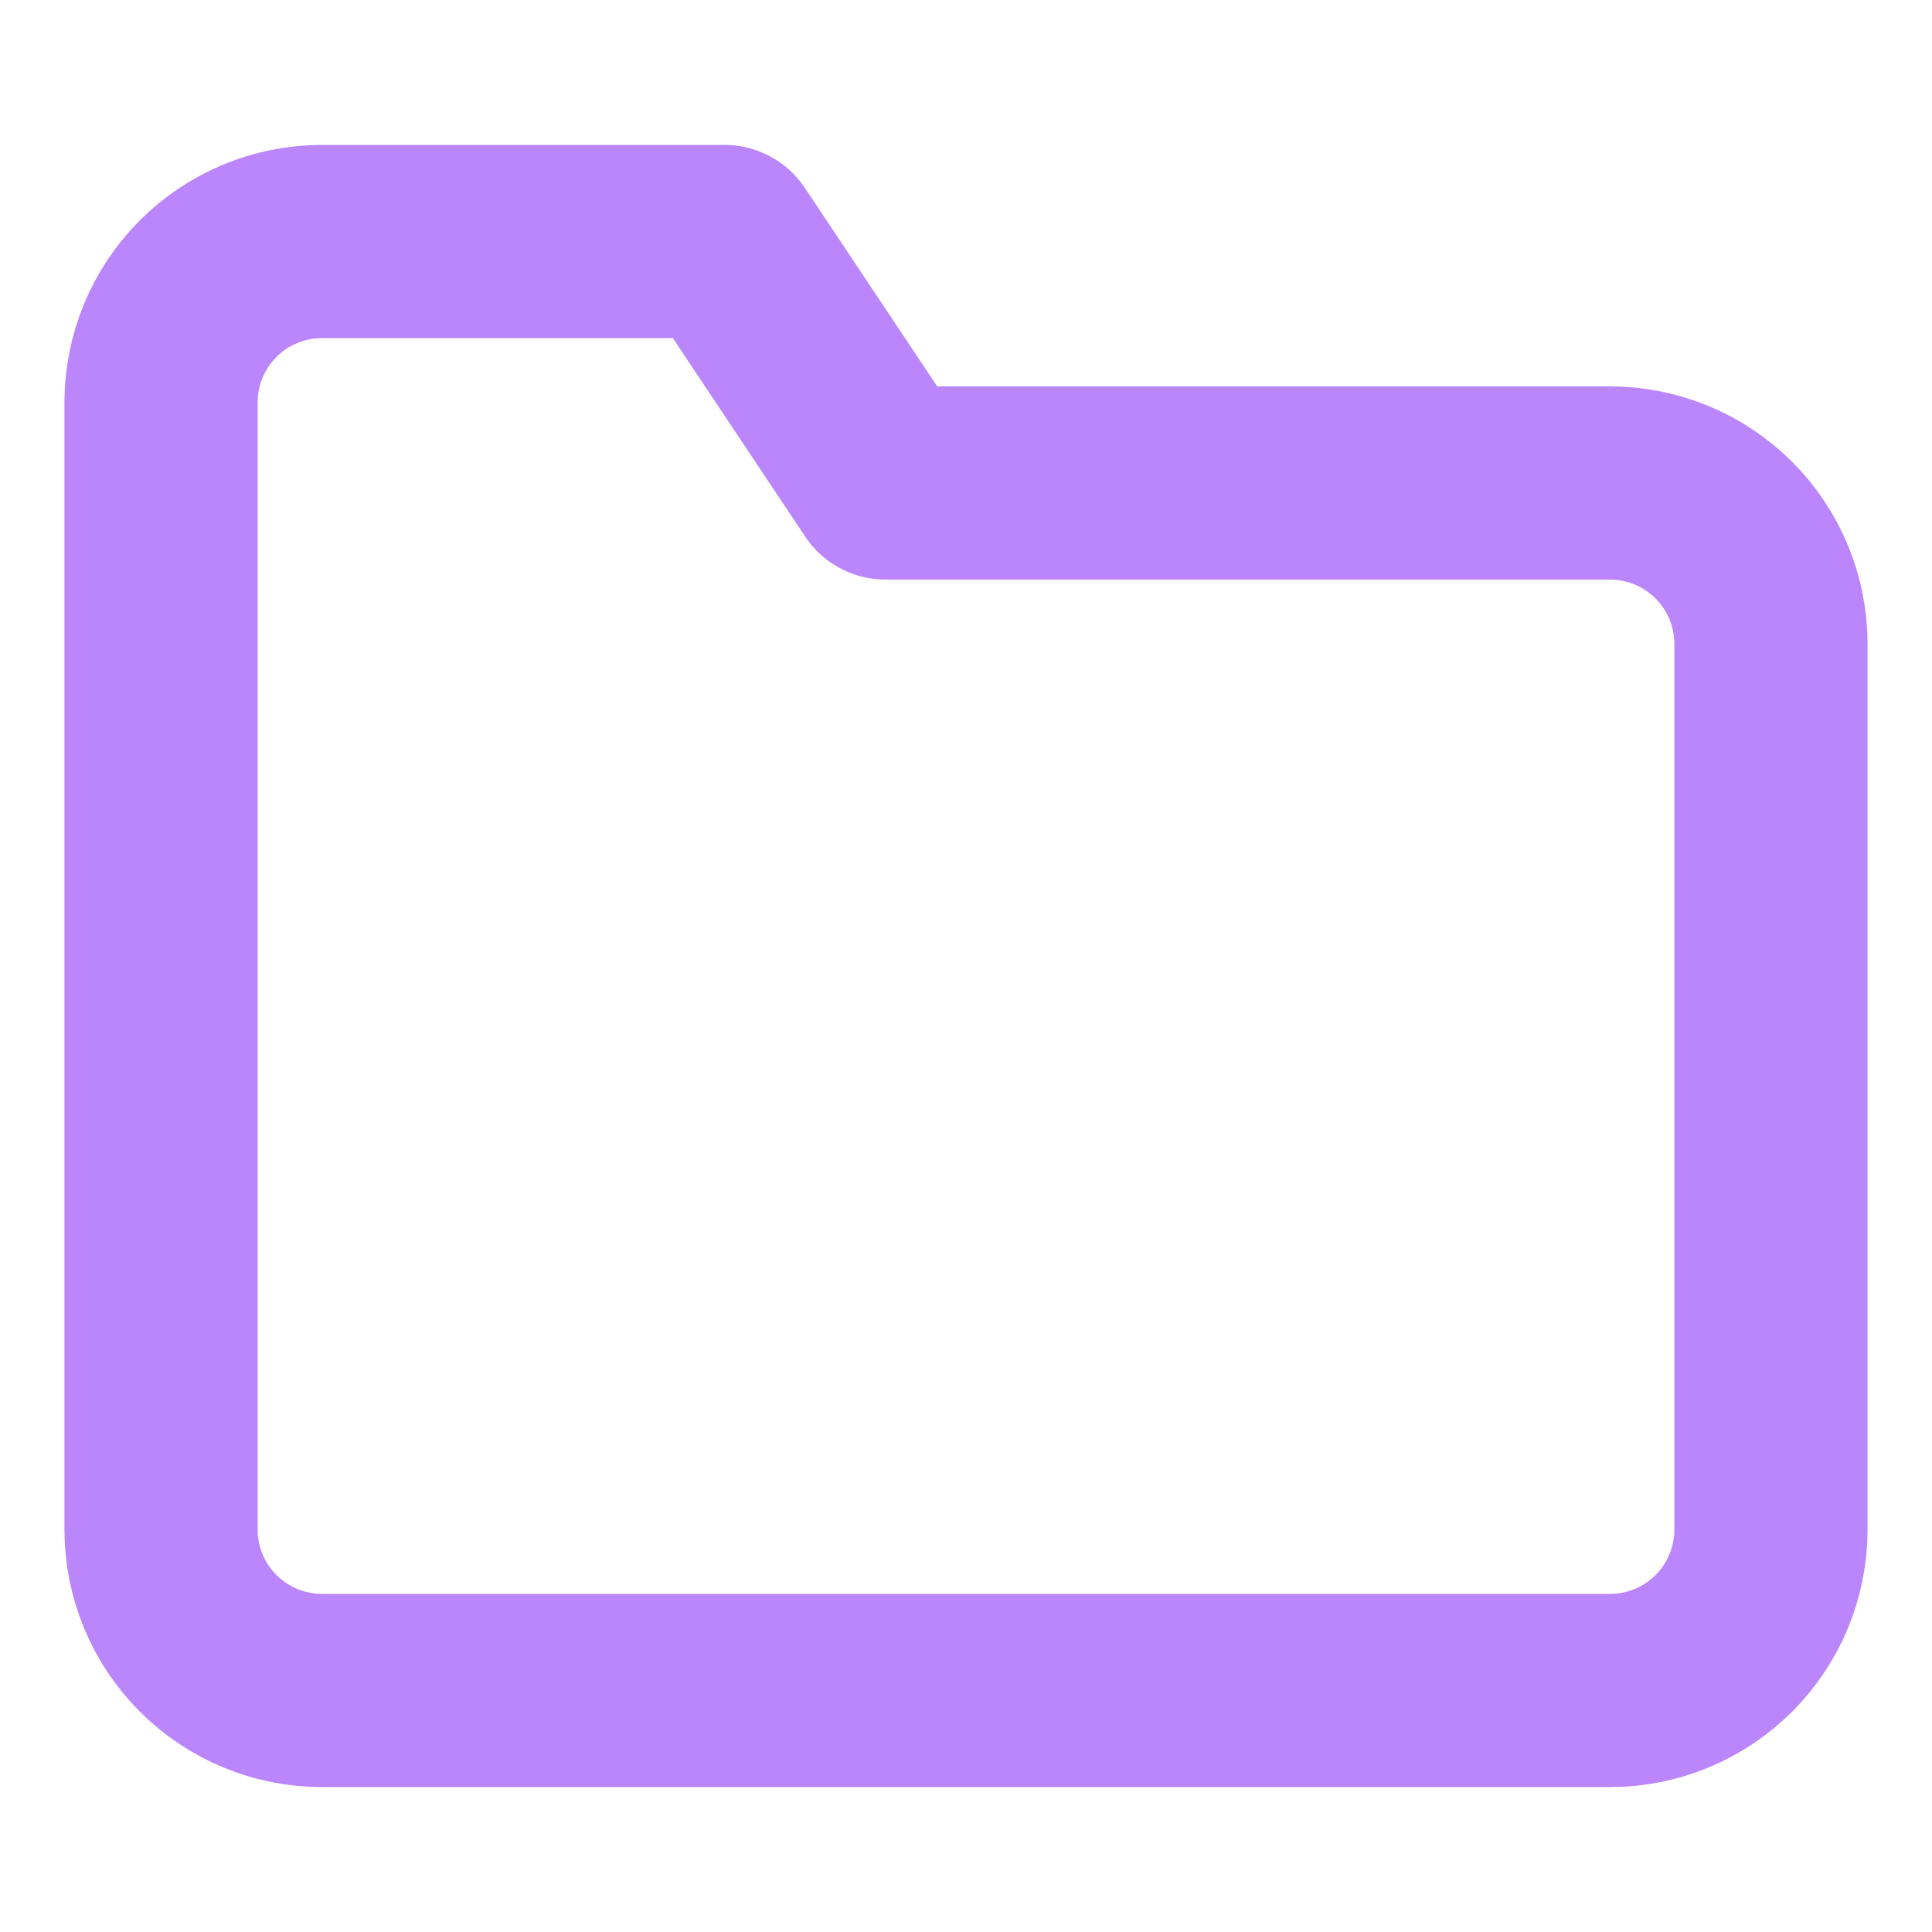
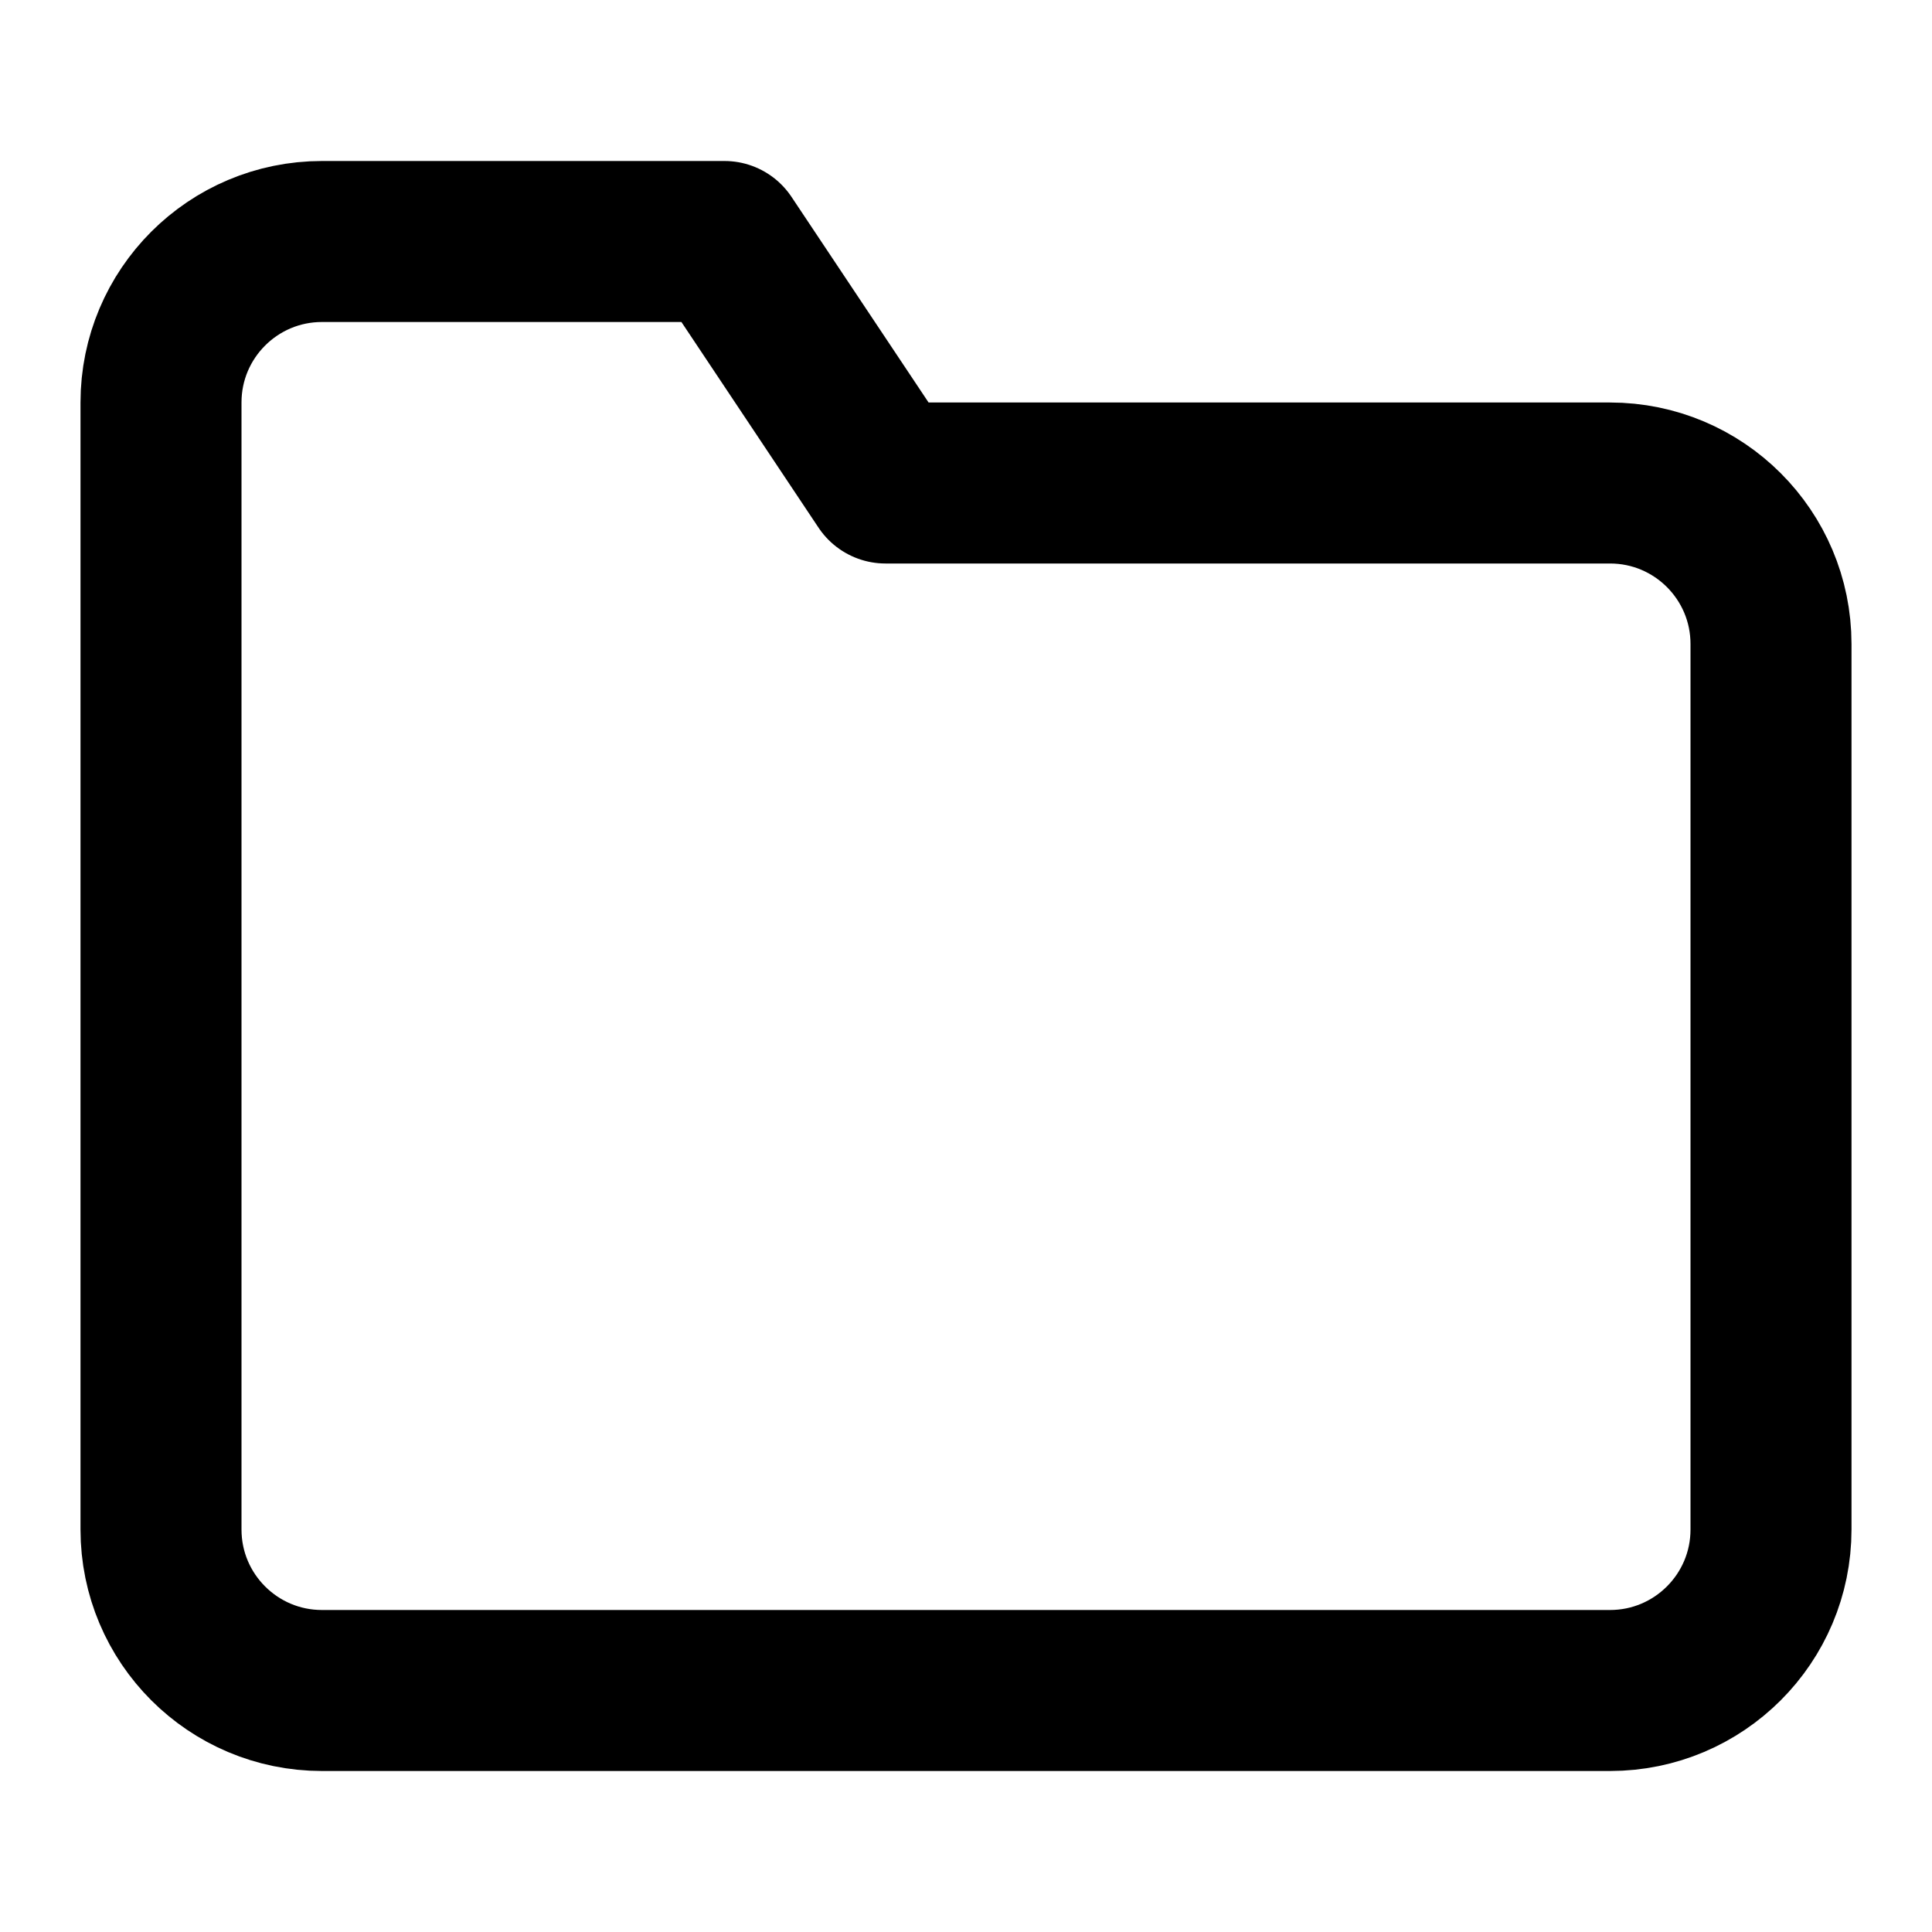
- <svg xmlns="http://www.w3.org/2000/svg" width="20" height="20" viewBox="0 0 20 20" fill="none">
-   <path d="M18.333 15.833C18.333 16.275 18.158 16.699 17.845 17.012C17.533 17.324 17.109 17.5 16.667 17.5H3.333C2.891 17.5 2.467 17.324 2.155 17.012C1.842 16.699 1.667 16.275 1.667 15.833V4.167C1.667 3.725 1.842 3.301 2.155 2.988C2.467 2.676 2.891 2.5 3.333 2.5H7.5L9.167 5H16.667C17.109 5 17.533 5.176 17.845 5.488C18.158 5.801 18.333 6.225 18.333 6.667V15.833Z" stroke="#BB86FC" stroke-width="2" stroke-linecap="round" stroke-linejoin="round" />
+ <svg xmlns="http://www.w3.org/2000/svg" width="24" height="24" viewBox="0 0 24 24" fill="none" stroke="currentColor" stroke-width="2" stroke-linecap="round" stroke-linejoin="round" class="feather feather-folder">
+   <path d="M22 19a2 2 0 0 1-2 2H4a2 2 0 0 1-2-2V5a2 2 0 0 1 2-2h5l2 3h9a2 2 0 0 1 2 2z" />
</svg>
